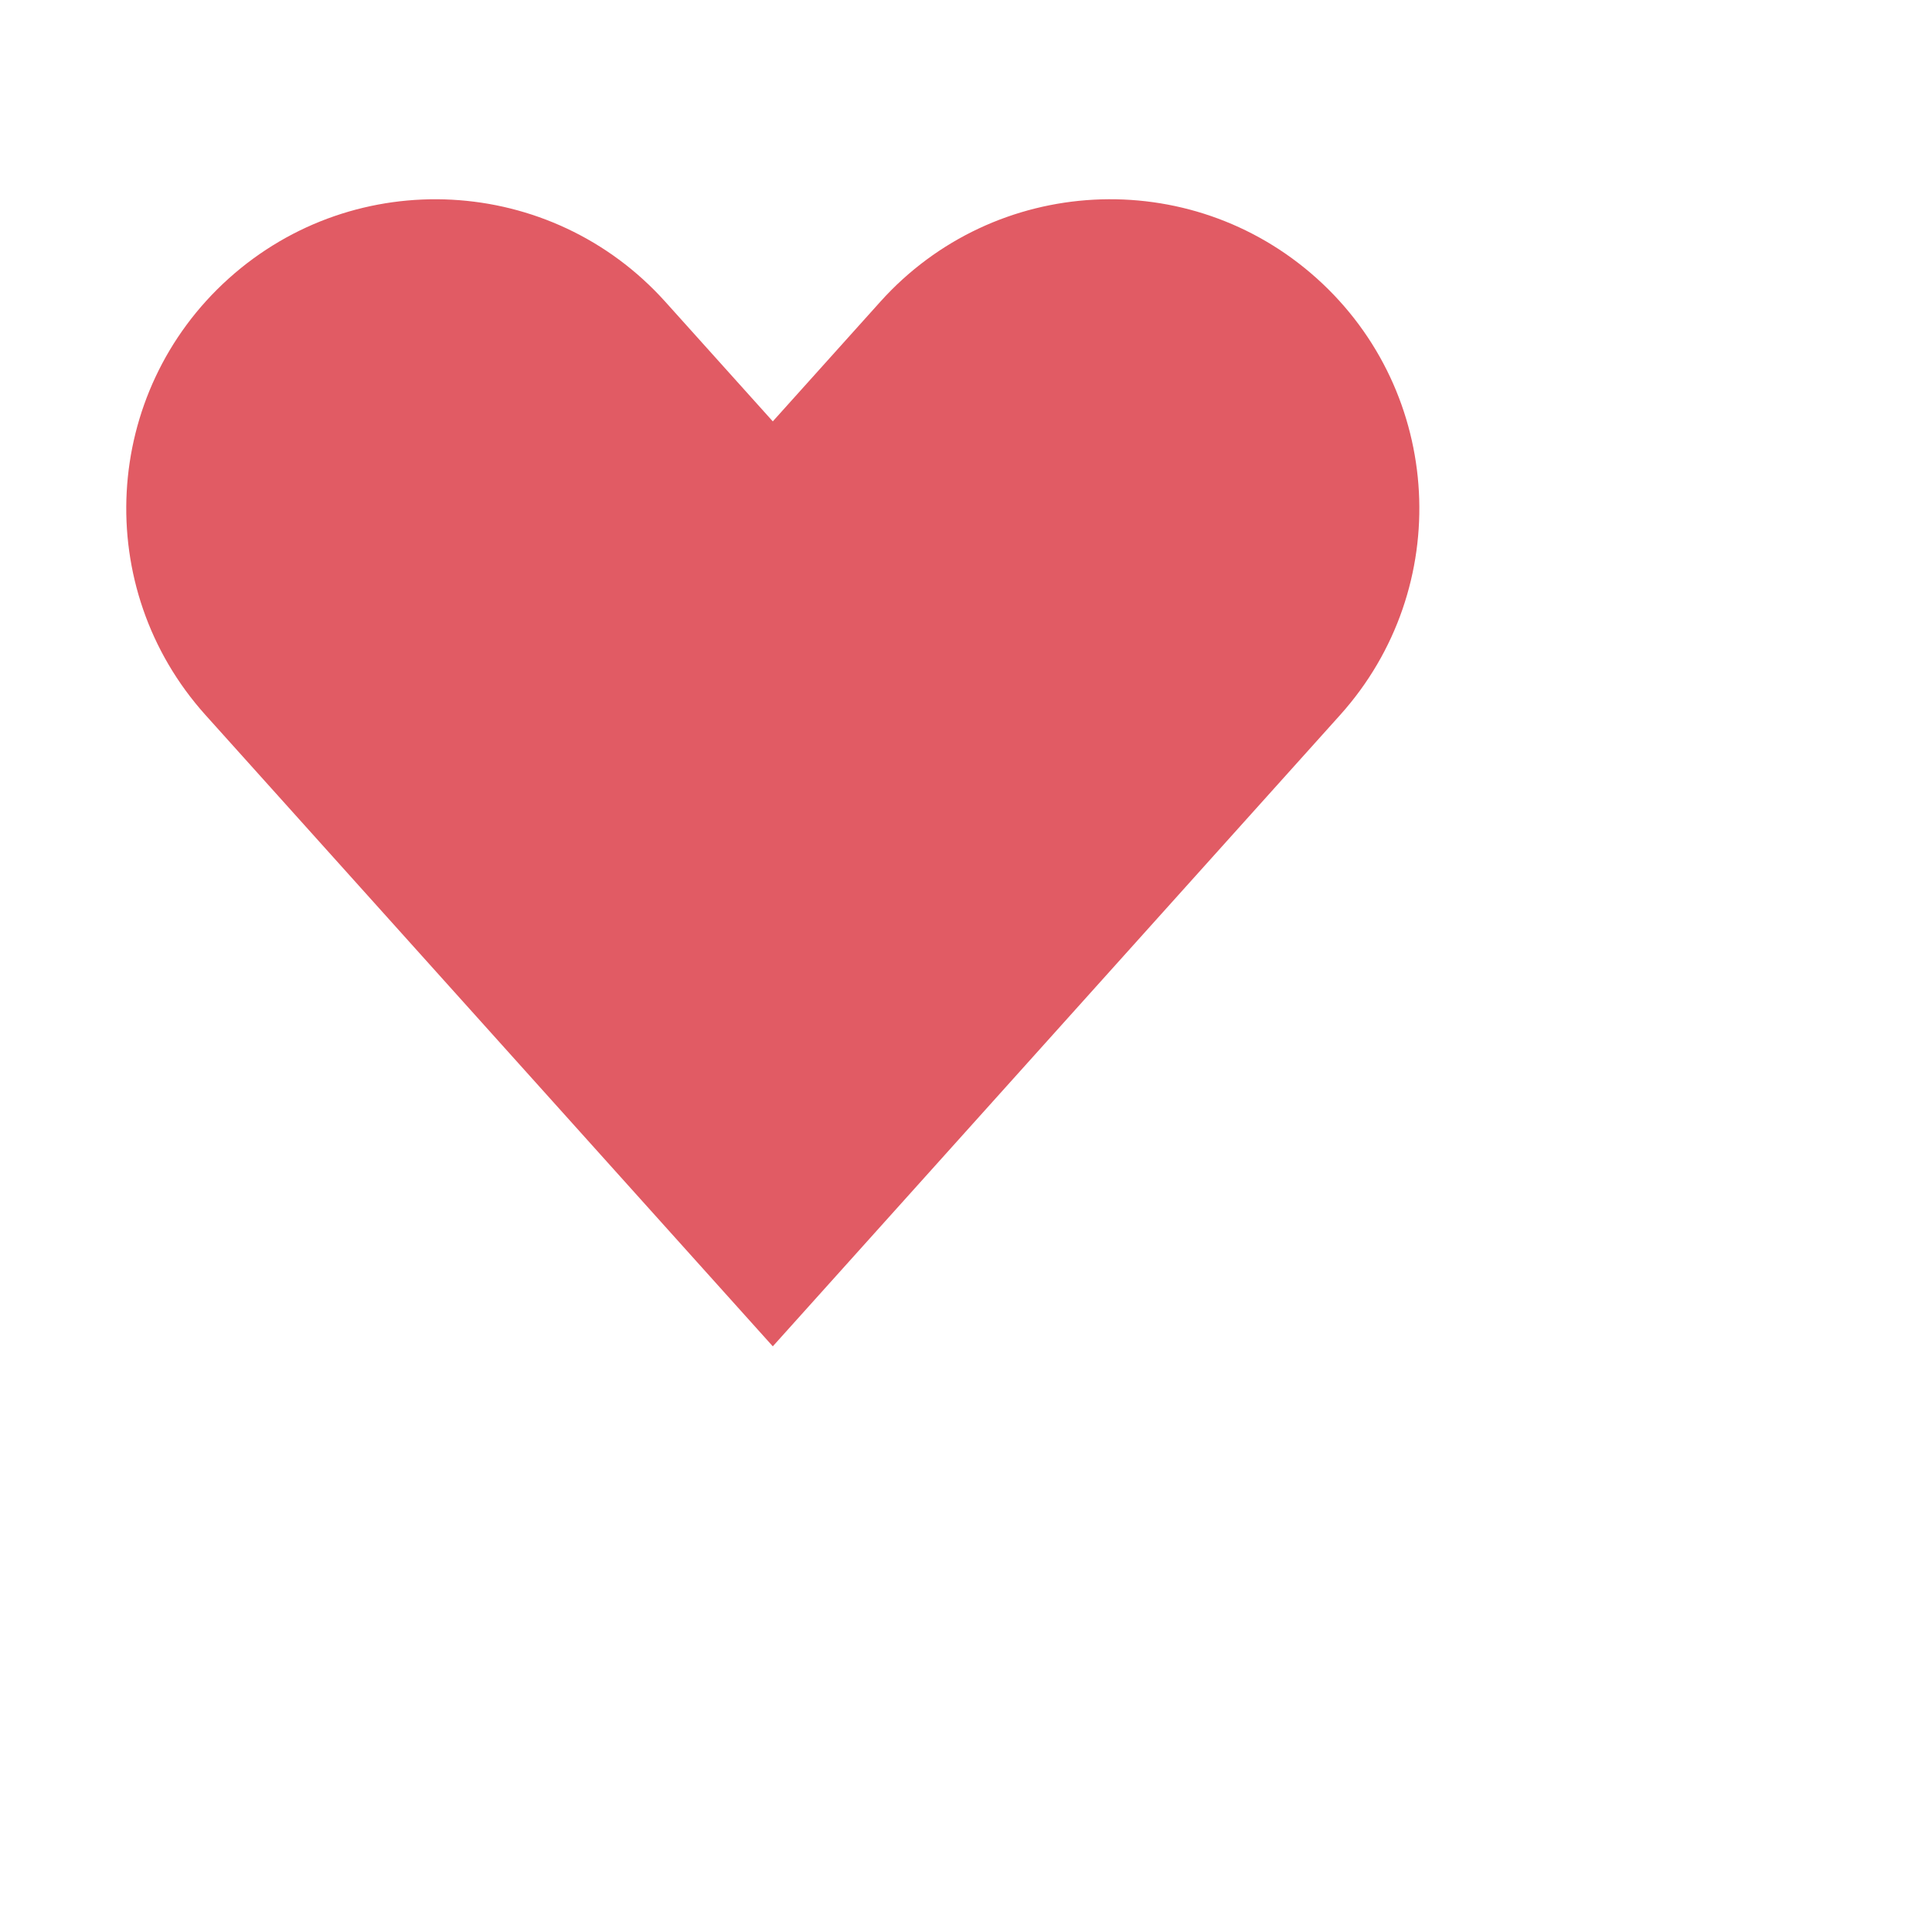
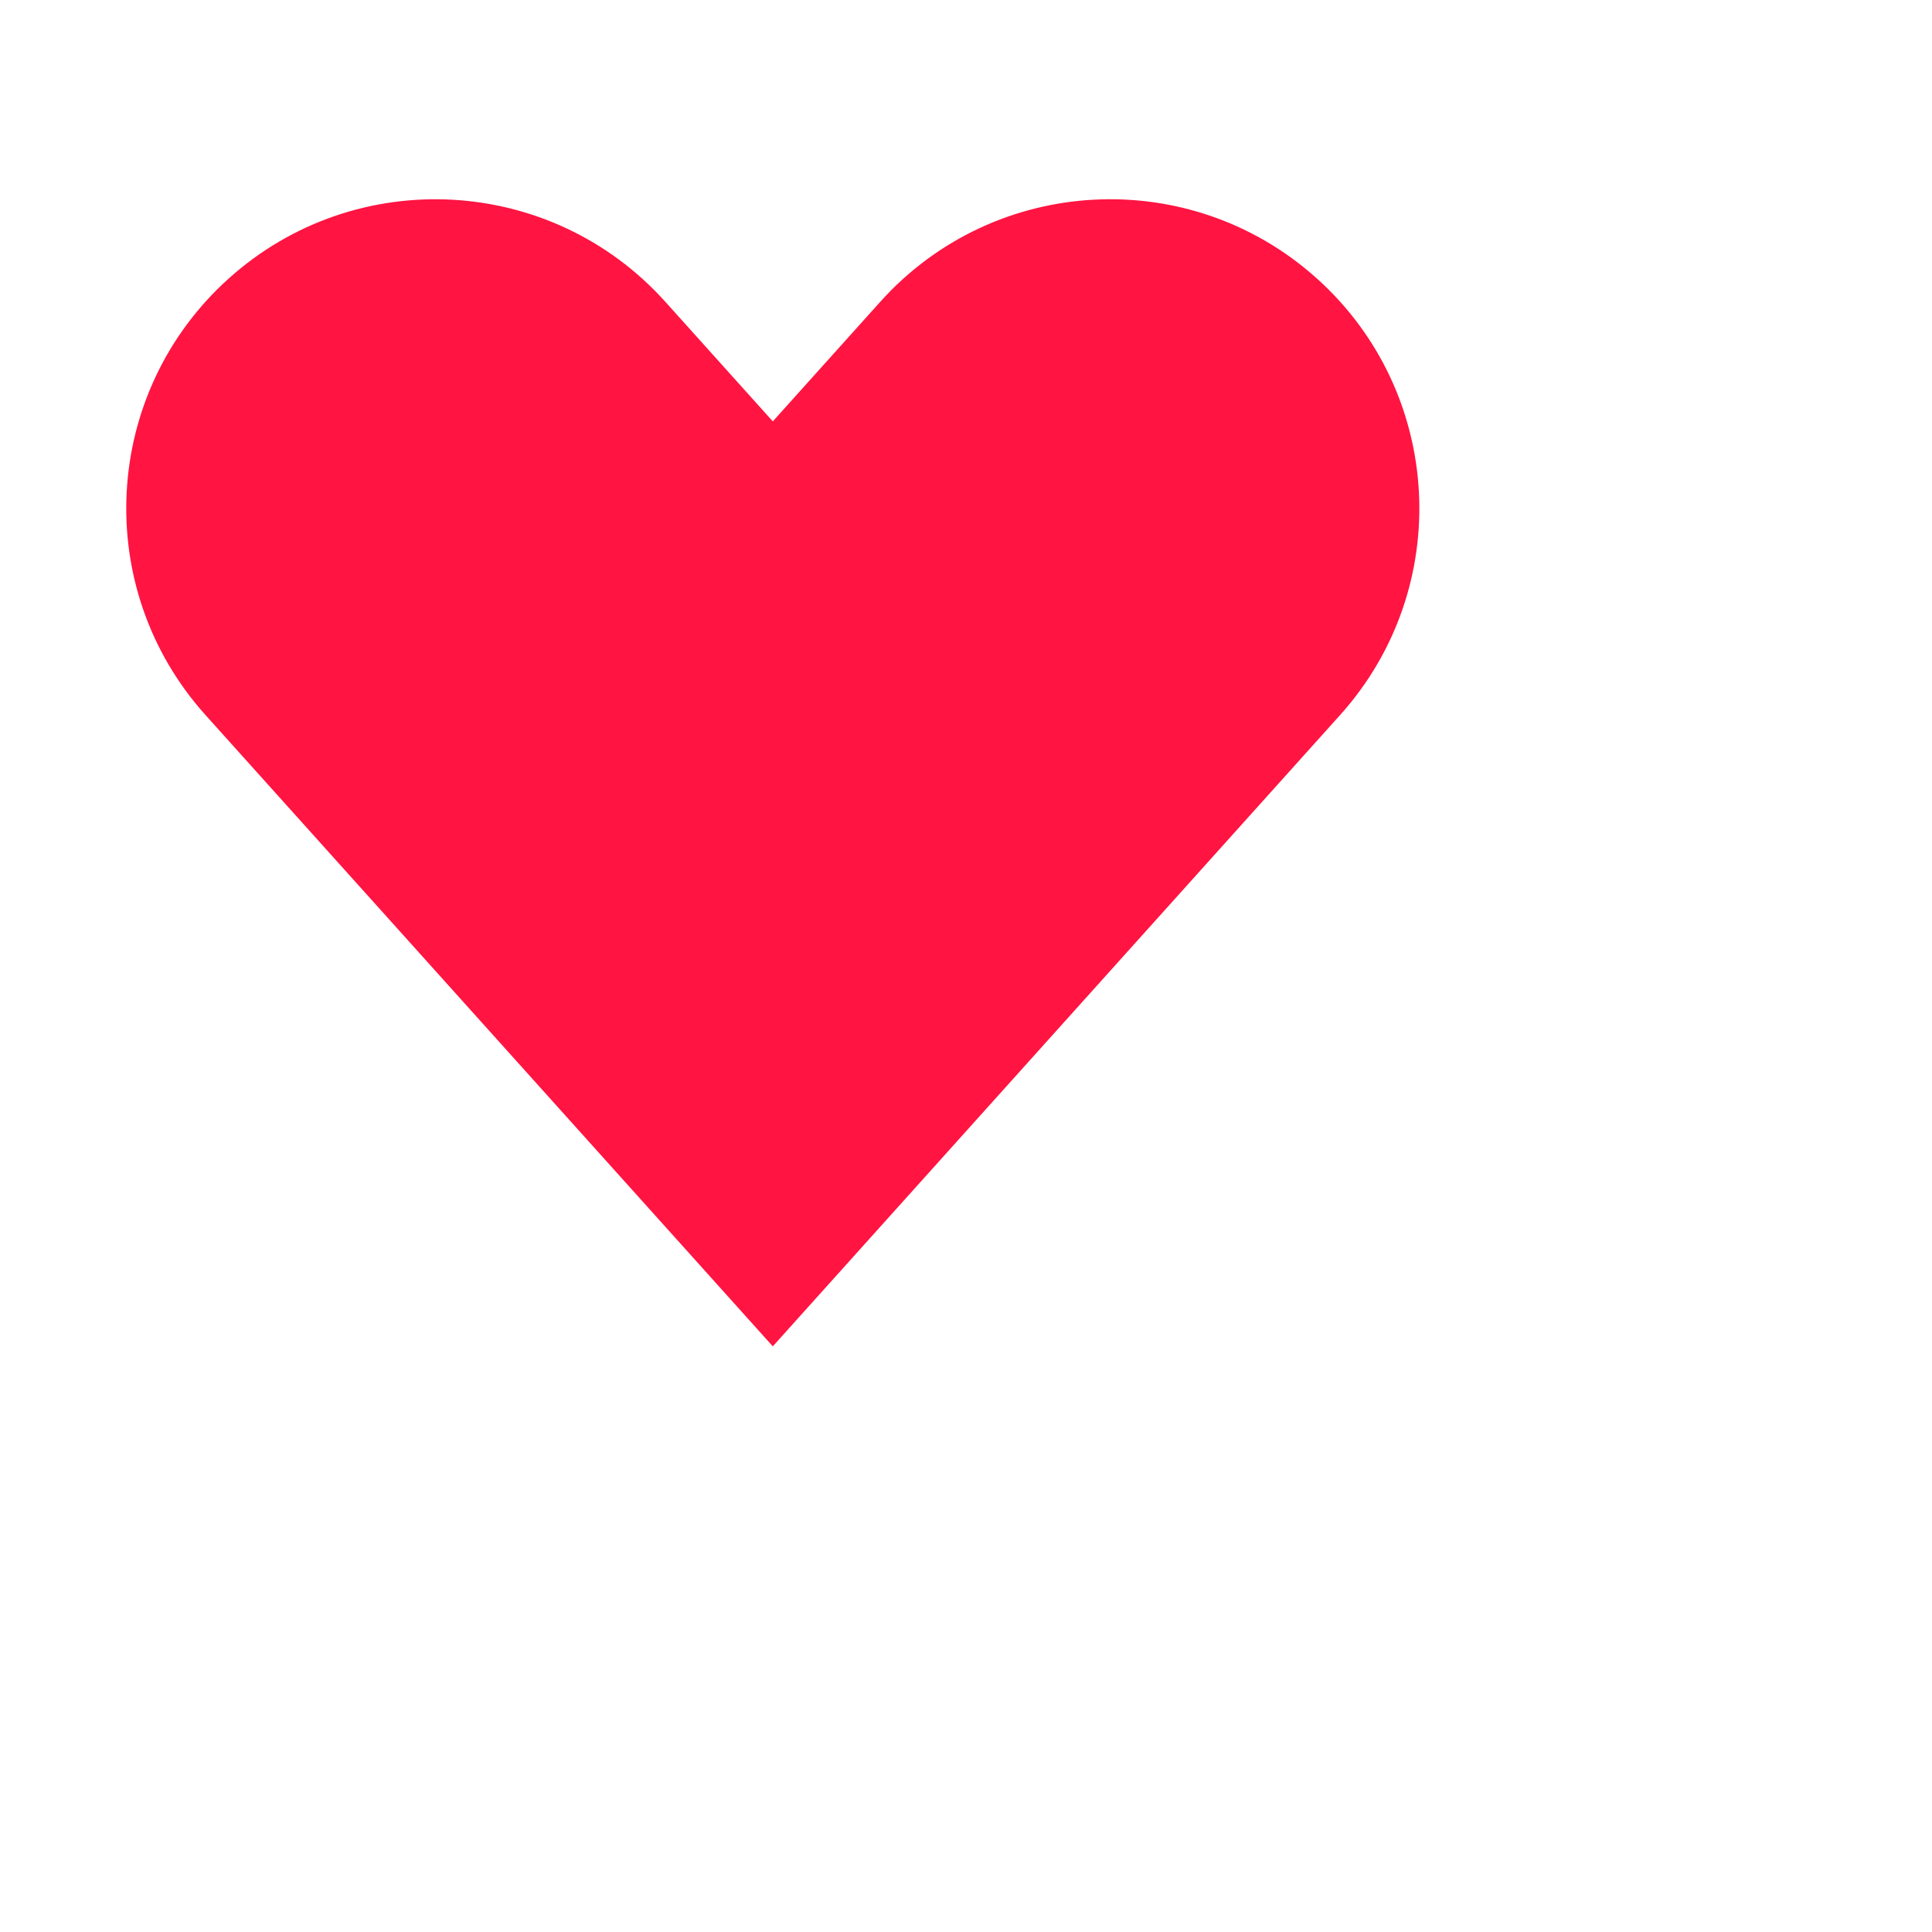
<svg xmlns="http://www.w3.org/2000/svg" viewBox="0 0 100 100" preserveAspectRatio="xMidYMid" width="200" height="200" style="margin-top:0;margin-right:0;margin-bottom:0;margin-left:0;display:block;shape-rendering:auto;background-position-x:0;background-position-y:0;background-size:auto;background-origin:padding-box;background-clip:border-box;background:scroll rgba(255,255,255,0) none repeat;width:200px;height:200px;animation:none">
  <g class="ldl-scale" style="transform-origin:50px 50px;transform:matrix(.8,0,0,.8,0,0);animation:none">
    <g class="ldl-ani">
      <g class="ldl-layer">
        <g class="ldl-ani">
          <g>
            <g class="ldl-layer">
              <g class="ldl-ani" style="transform:matrix(1,0,0,1,0,0);transform-box:view-box;animation-duration:1s;animation-timing-function:linear;animation-delay:-1s;animation-iteration-count:infinite;animation-direction:normal;animation-fill-mode:forwards;animation-play-state:paused;animation-name:animate;animation-timeline:auto;animation-range-start:normal;animation-range-end:normal;transform-origin:50px 50px;animation:none">
-                 <path fill="#e15b64" d="M50 87.108L13.293 46.26c-7.383-8.216-6.708-20.861 1.508-28.244 8.217-7.382 20.861-6.708 28.244 1.508L50 27.263l6.955-7.74c7.383-8.216 20.029-8.89 28.244-1.508 8.216 7.383 8.891 20.028 1.508 28.244L50 87.108z" style="stroke-width:1px;fill:#e15b64;animation:none" />
+                 <path fill="#ff1442" d="M50 87.108L13.293 46.26c-7.383-8.216-6.708-20.861 1.508-28.244 8.217-7.382 20.861-6.708 28.244 1.508L50 27.263l6.955-7.74c7.383-8.216 20.029-8.89 28.244-1.508 8.216 7.383 8.891 20.028 1.508 28.244L50 87.108z" style="stroke-width:1px;animation:none" />
              </g>
            </g>
          </g>
        </g>
      </g>
    </g>
  </g>
</svg>
